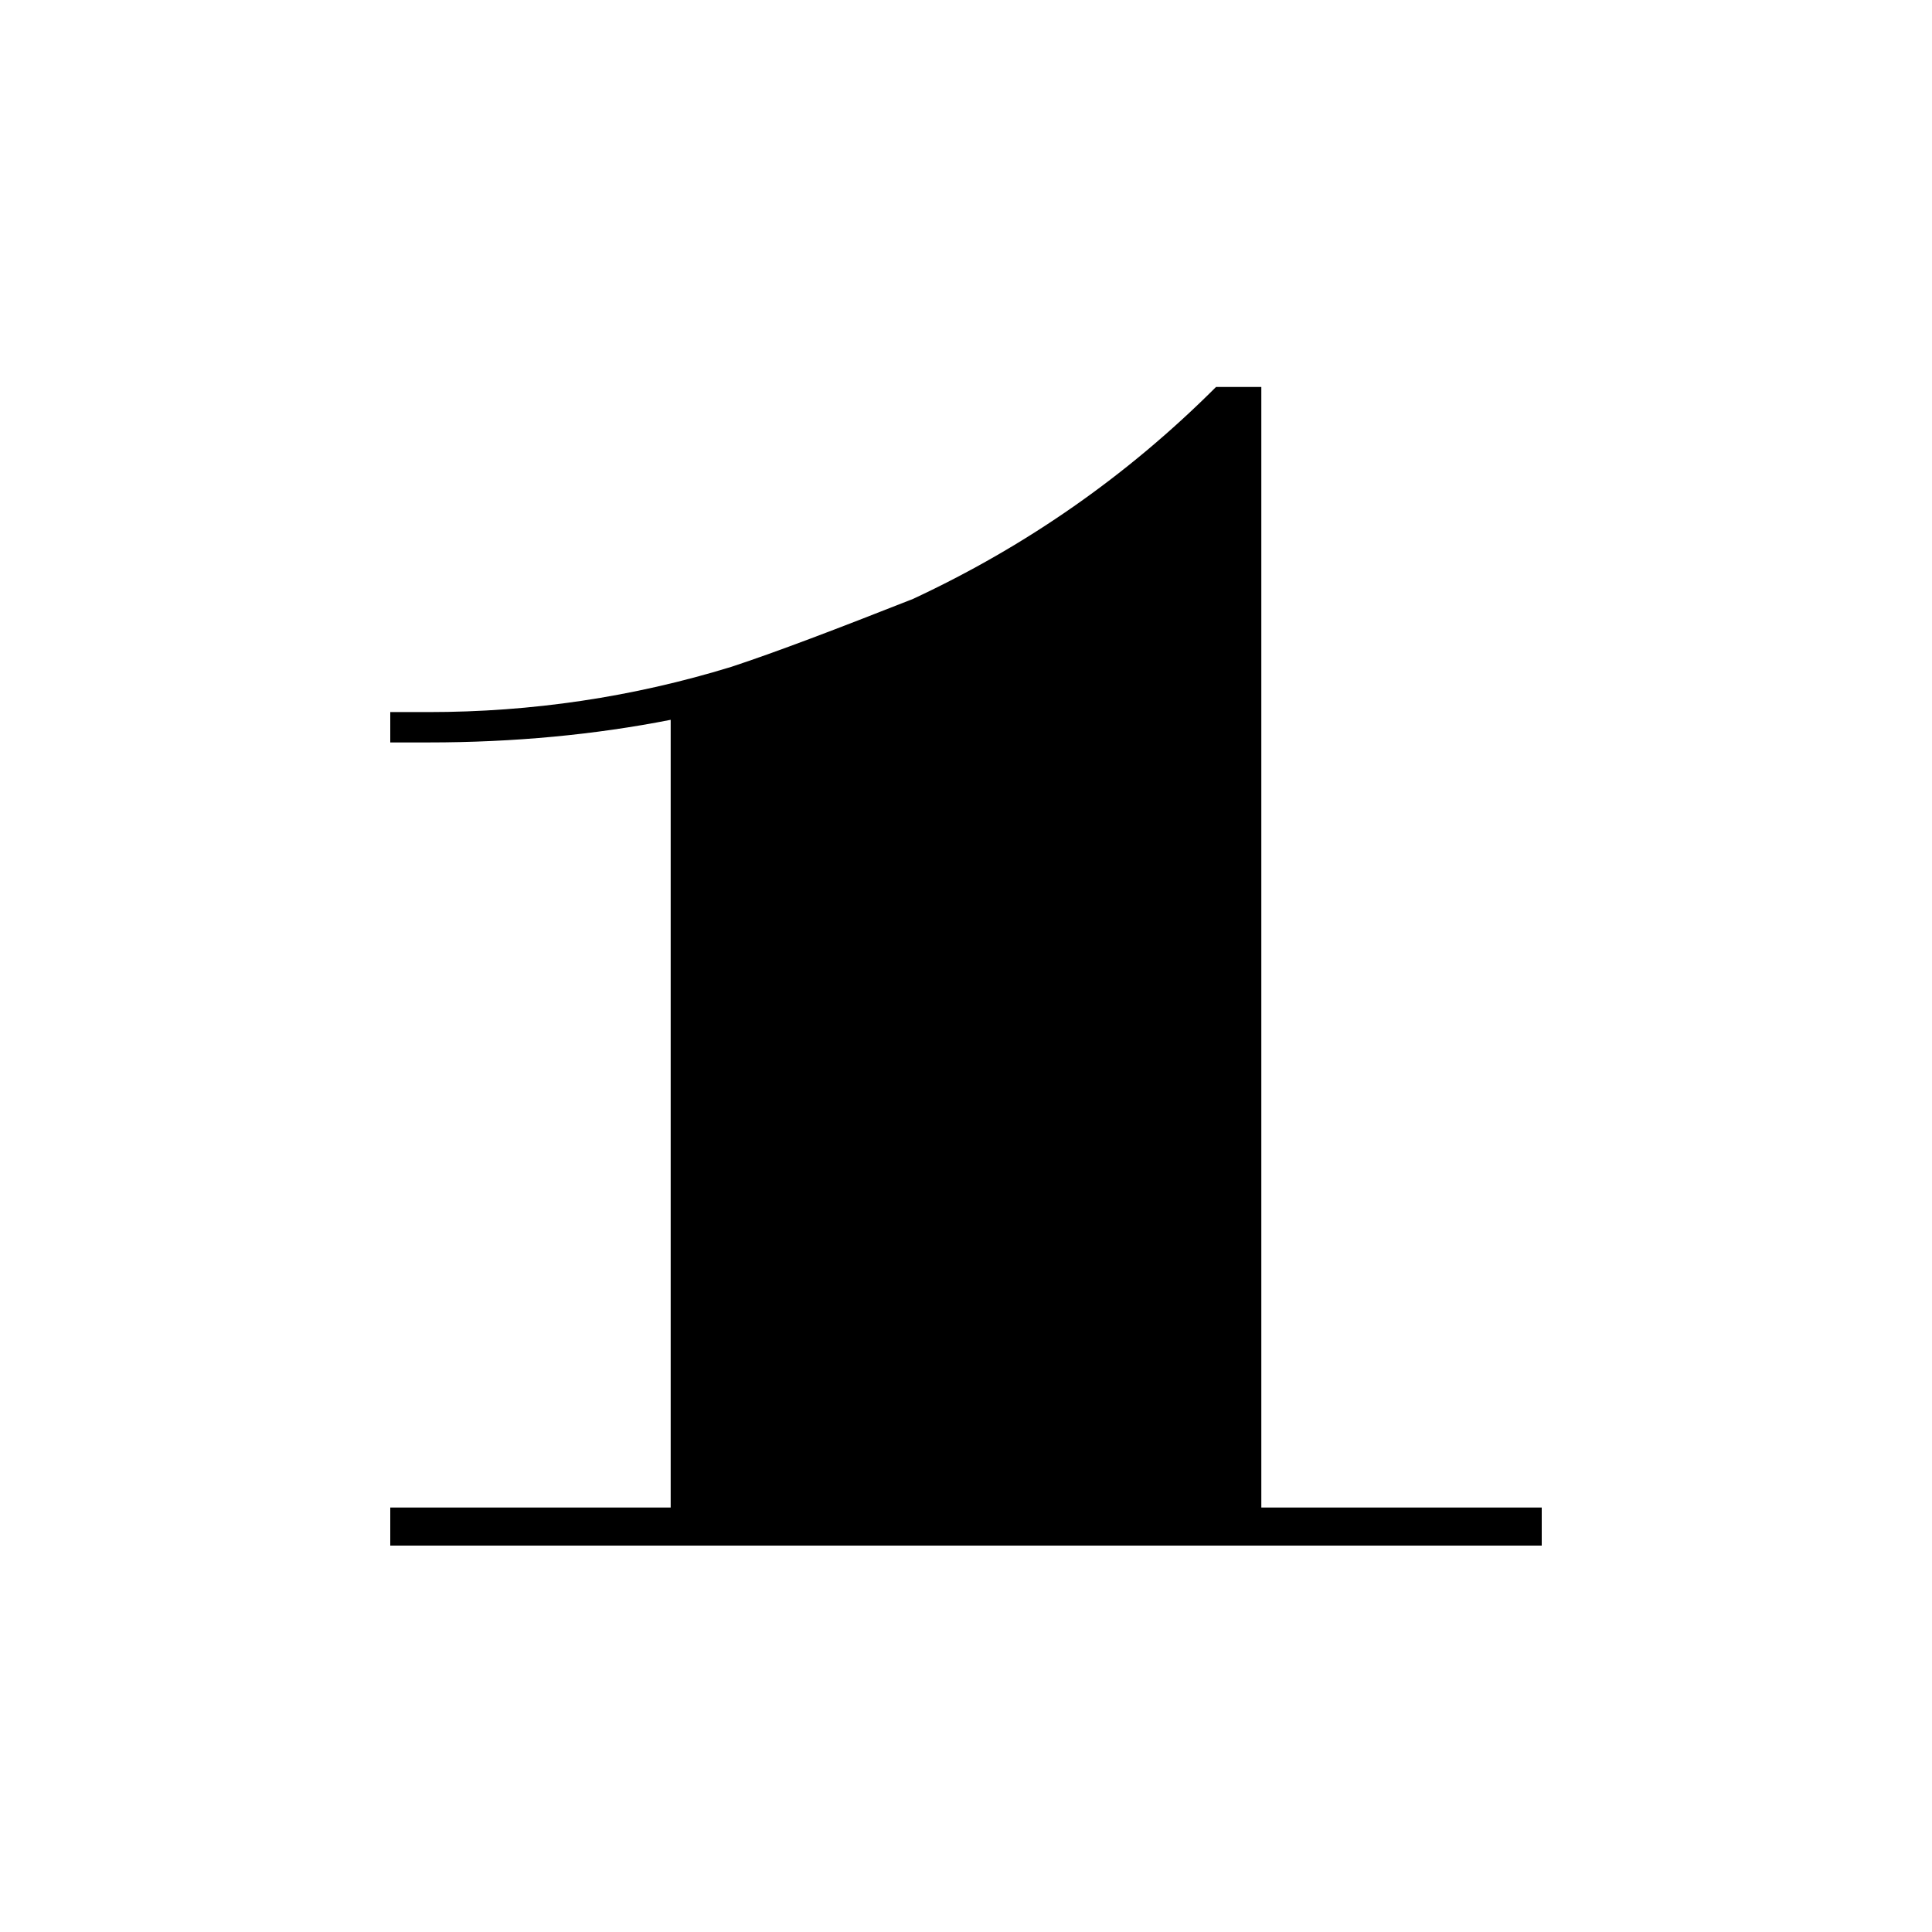
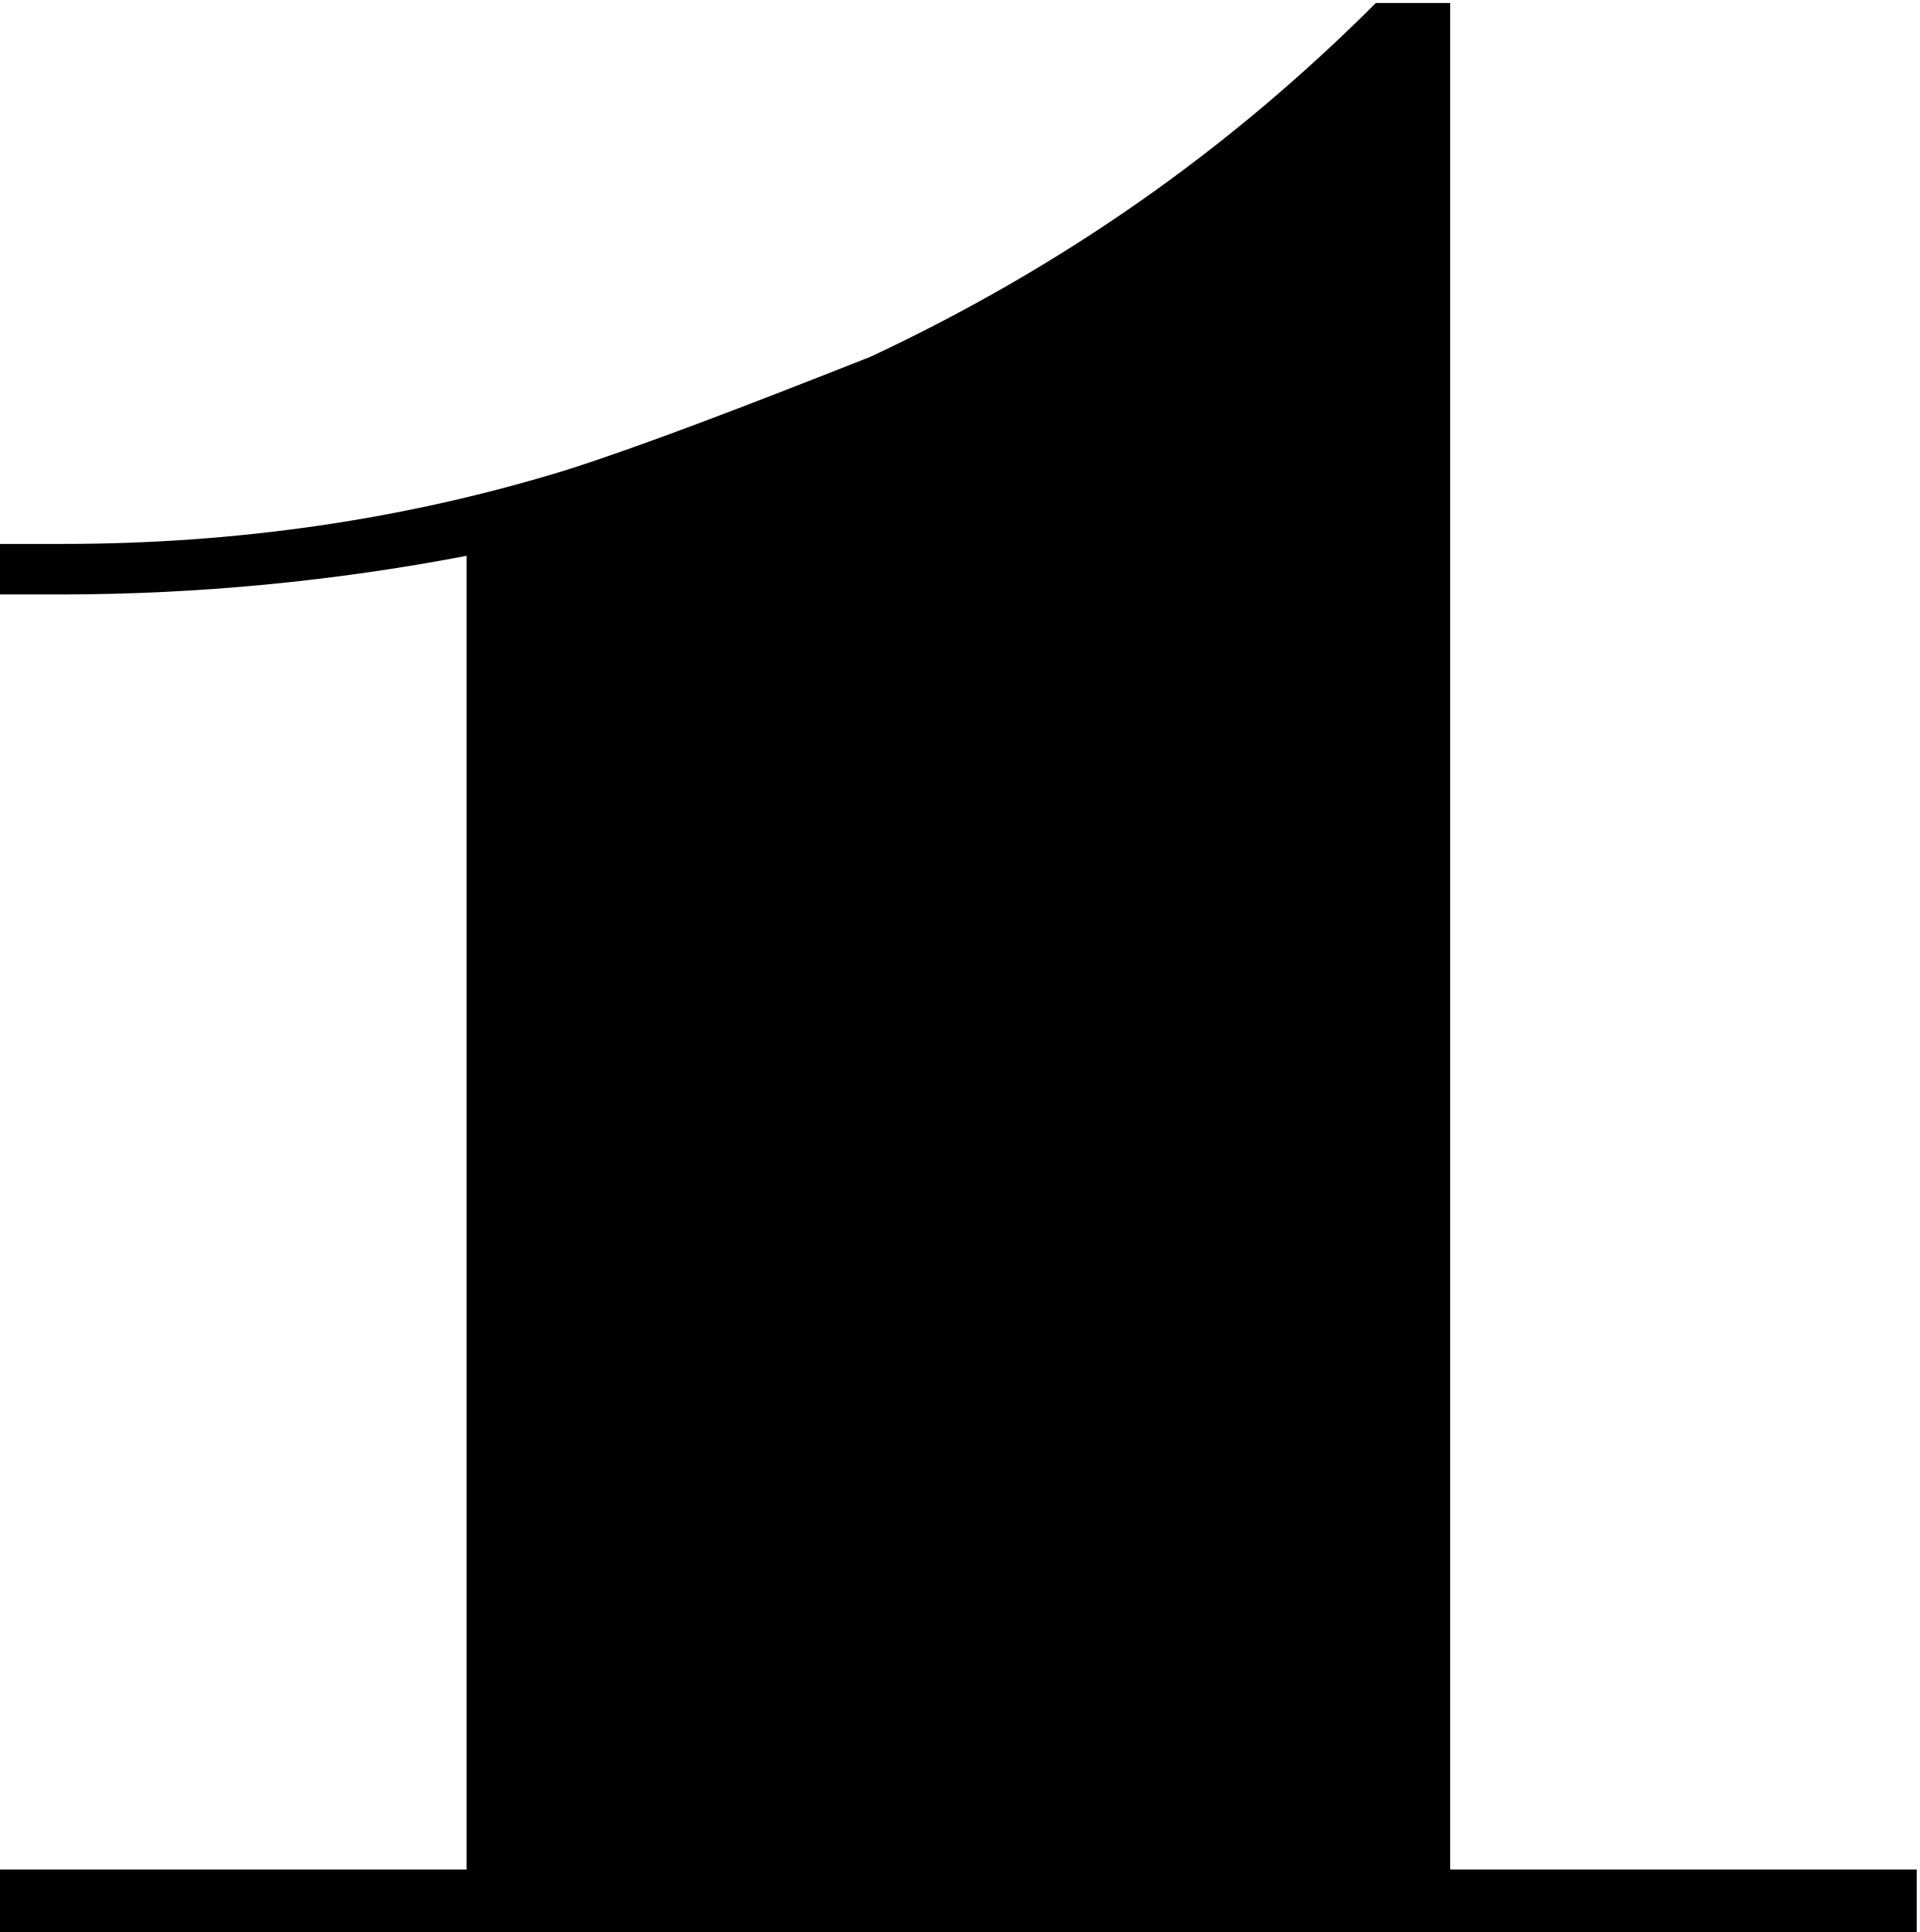
- <svg xmlns="http://www.w3.org/2000/svg" id="Layer_1" viewBox="-70 132 350 350">
+ <svg xmlns="http://www.w3.org/2000/svg" id="Layer_1" viewBox="-278.7 134 64.6 65">
  <g id="XMLID_9_">
-     <path id="XMLID_10_" d="M158.5 202.1v203h50.8v6.9H.7v-6.9h50.8V262.4c-13.7 2.7-28.4 4.1-43.9 4.1H.7V261h6.9c18.7 0 37-2.7 54.9-8.2 8.2-2.7 19.2-6.9 32.9-12.3 20.6-9.6 38.9-22.4 54.9-38.4h8.2z" class="st0" />
+     <path id="XMLID_10_" d="M-229.9 134v62.9h15.7v2.1h-64.5v-2.1h15.7v-44.2a73 73 0 0 1-13.6 1.3h-2.1v-1.7h2.1c5.8 0 11.5-.8 17-2.5 2.5-.8 5.9-2.1 10.2-3.8 6.4-3 12-6.9 17-11.9h2.5z" class="st0" />
  </g>
</svg>
